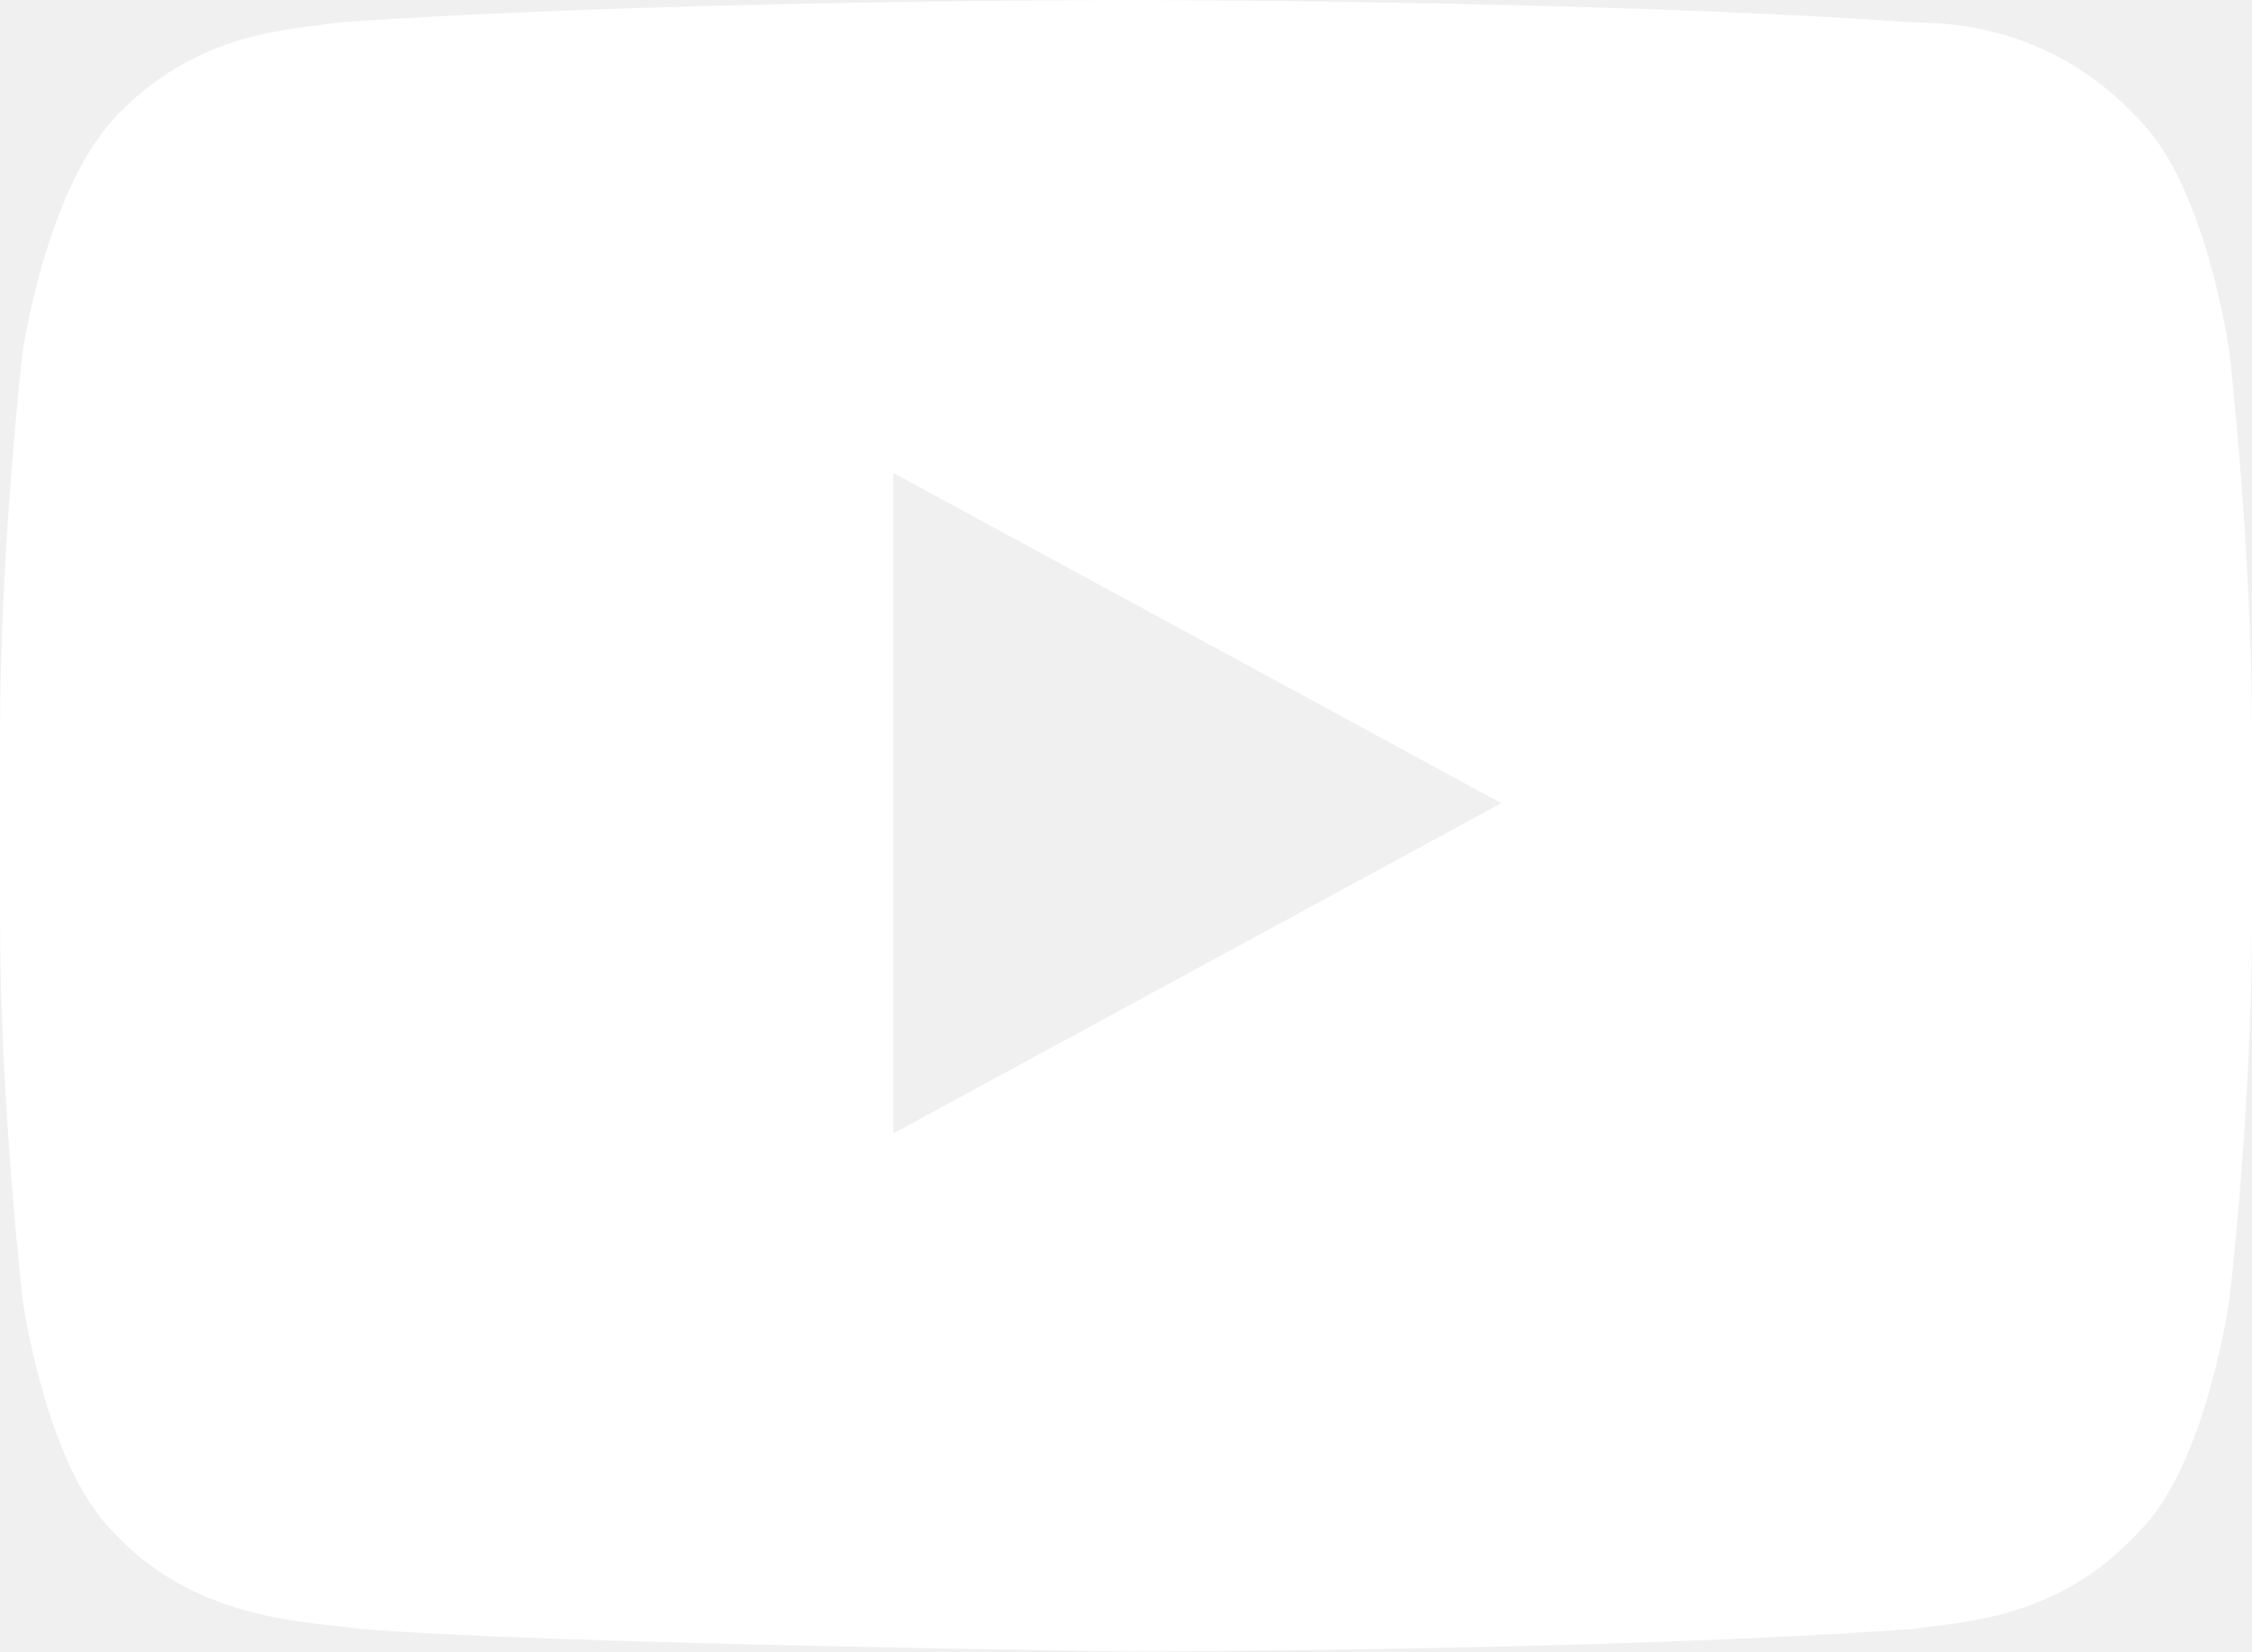
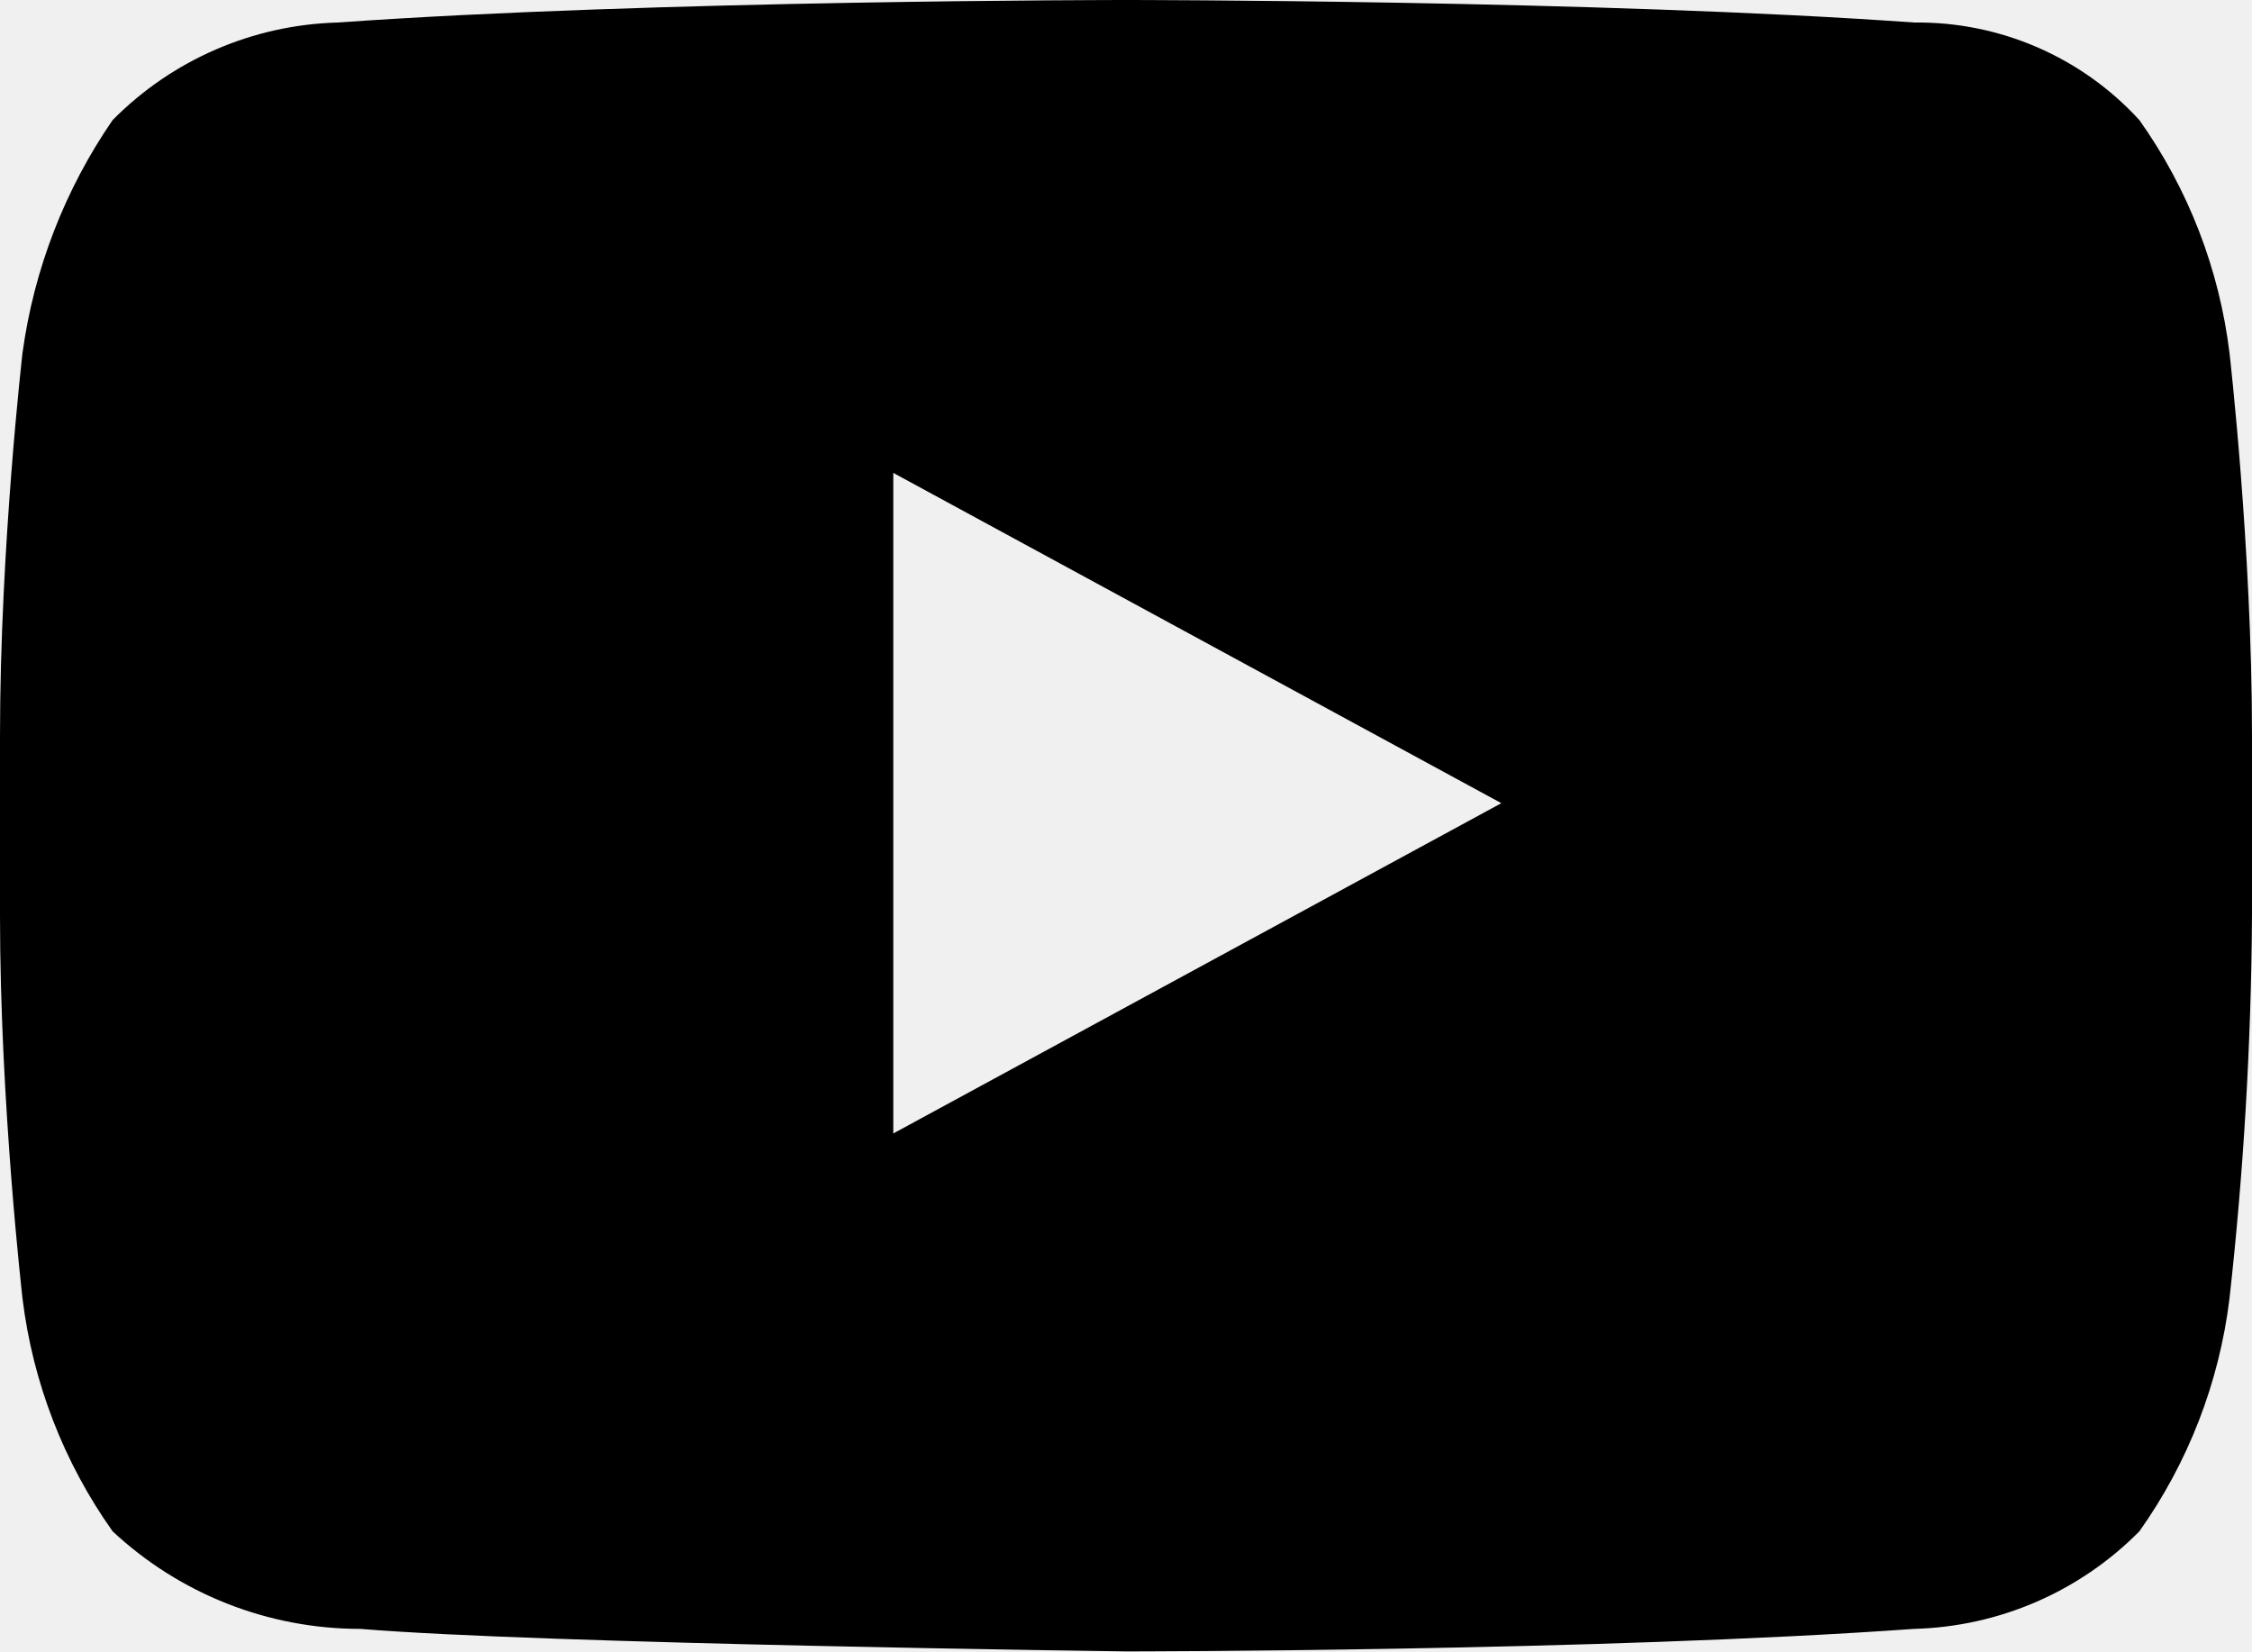
- <svg xmlns="http://www.w3.org/2000/svg" id="Layer_1" viewBox="0 0 30 22">
-   <style>.soc-youtube-i{fill:#FFFFFF;}</style>
-   <path id="Lozenge_2_" d="M29.7 4.7s-.3-2.2-1.2-3.1C27.4.4 26.1.3 25.5.3 21.3 0 15 0 15 0S8.7 0 4.5.3c-.6.1-1.9.1-3 1.3C.6 2.6.3 4.7.3 4.7S0 7.3 0 9.8v2.4c0 2.5.3 5.1.3 5.1s.3 2.2 1.2 3.1c1.1 1.2 2.6 1.2 3.3 1.3 2.4.2 10.2.3 10.2.3s6.3 0 10.5-.3c.6-.1 1.9-.1 3-1.3.9-.9 1.2-3.1 1.2-3.1s.3-2.5.3-5.1V9.8c0-2.5-.3-5.1-.3-5.1zM11.9 15.1V6.3l8.1 4.4-8.1 4.4z" class="soc-youtube-i" />
+ <svg xmlns="http://www.w3.org/2000/svg" data-name="Layer 1" viewBox="0 0 30 22">
+   <path fill="currentcolor" d="M29.7 4.7a6.78 6.78 0 0 0-1.2-3.1 4 4 0 0 0-3-1.3C21.3 0 15 0 15 0S8.7 0 4.5.3a4.38 4.38 0 0 0-3 1.3A7.19 7.19 0 0 0 .3 4.7S0 7.3 0 9.8v2.4c0 2.5.3 5.1.3 5.1a6.78 6.78 0 0 0 1.2 3.1 4.83 4.83 0 0 0 3.3 1.3c2.4.2 10.2.3 10.2.3s6.3 0 10.5-.3a4.38 4.38 0 0 0 3-1.3 6.78 6.78 0 0 0 1.2-3.1 48.75 48.75 0 0 0 .3-5.1V9.8c0-2.5-.3-5.1-.3-5.1zM11.9 15.1V6.3l8.1 4.4z" />
</svg>
